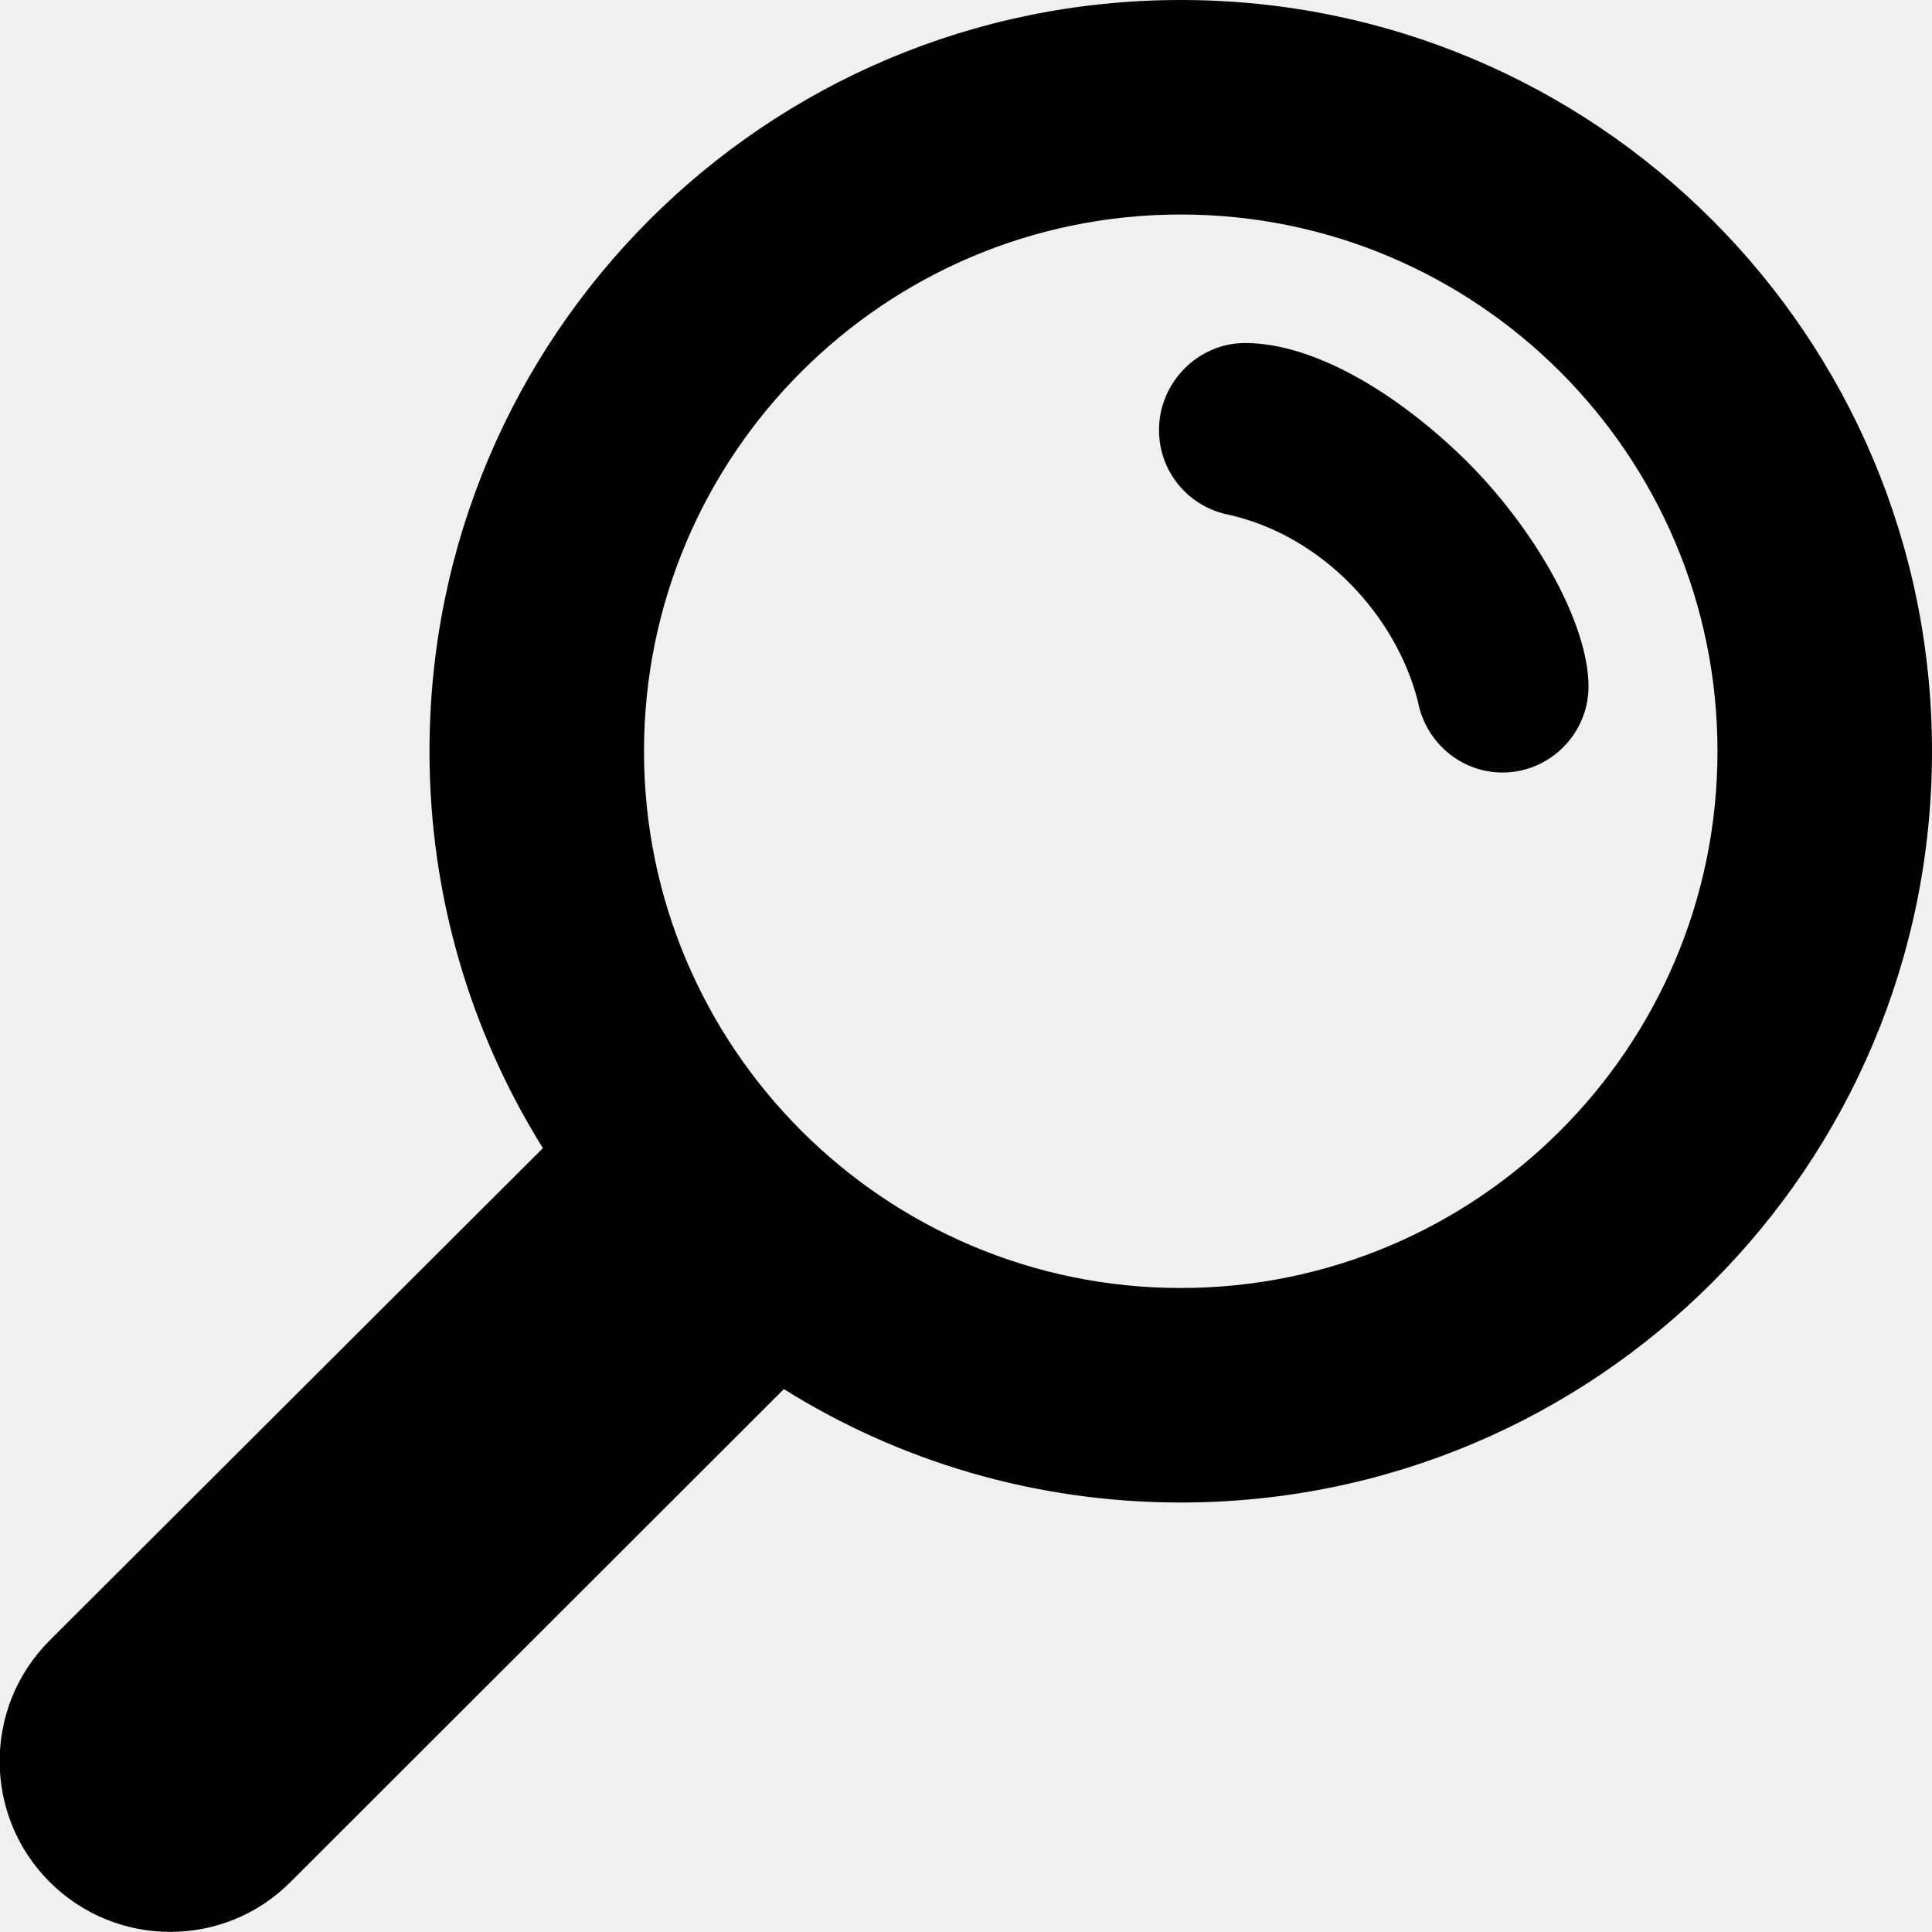
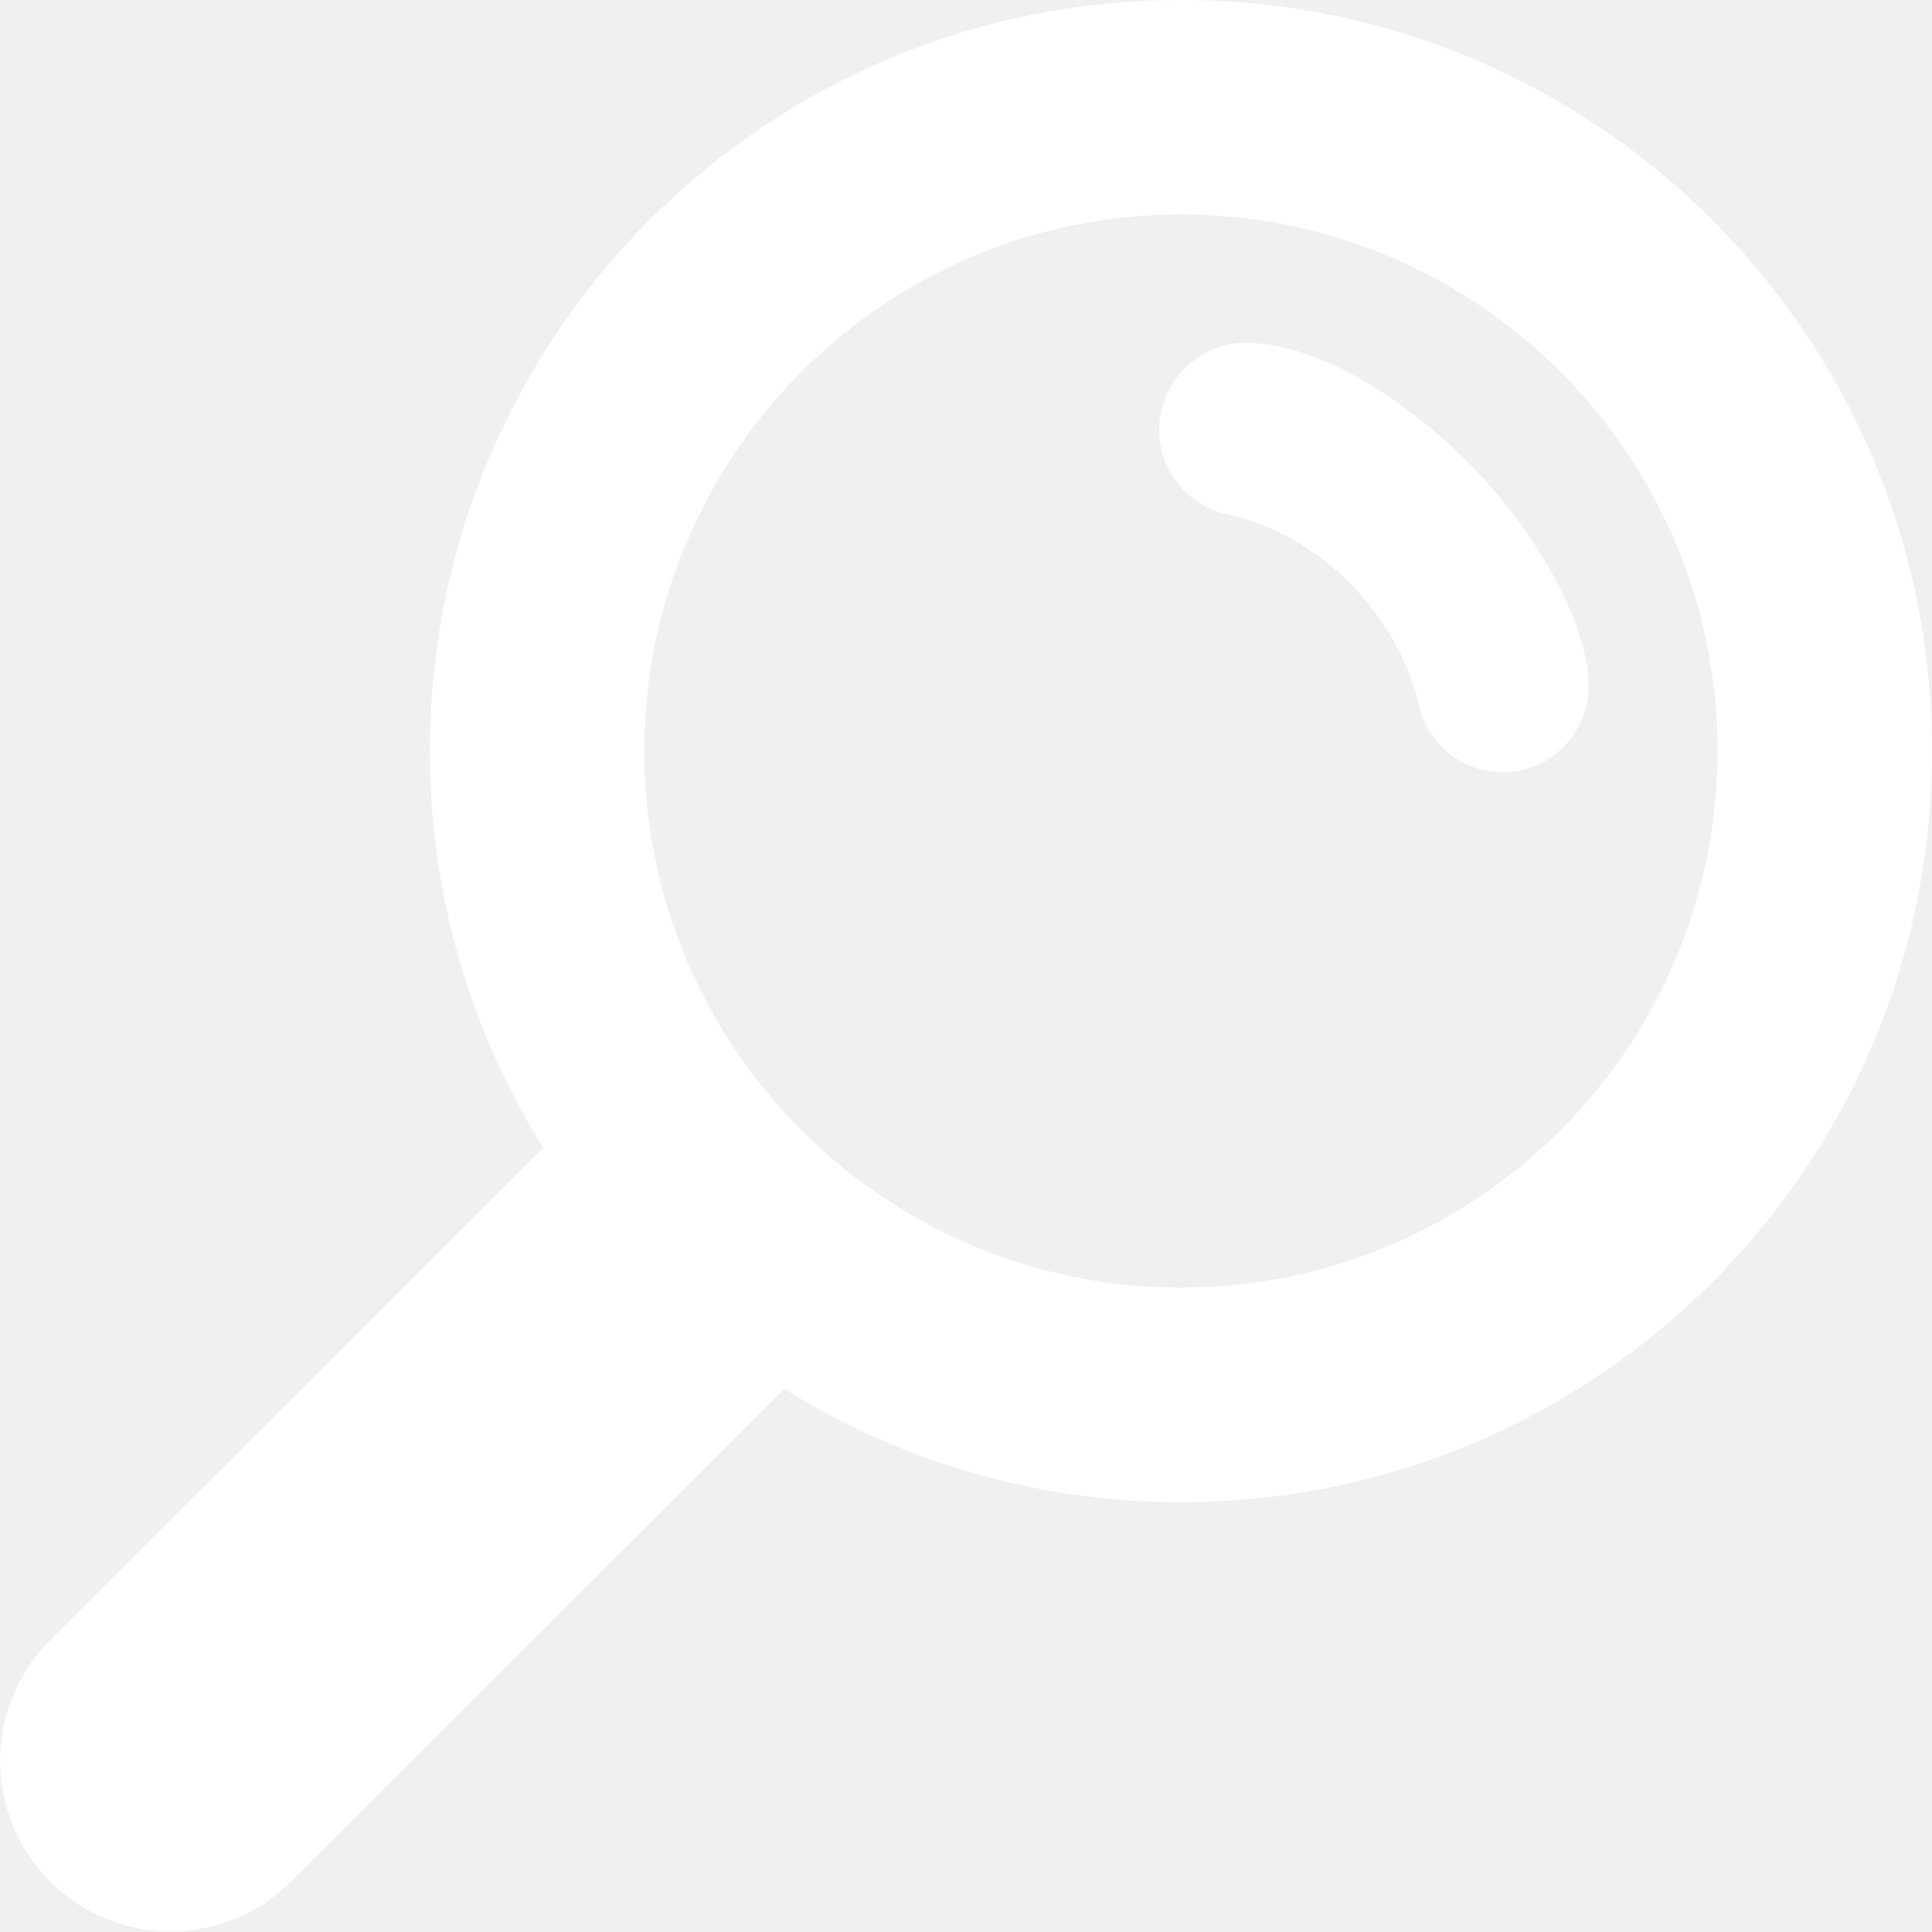
- <svg xmlns="http://www.w3.org/2000/svg" version="1.1" id="Layer_1" x="0px" y="0px" viewBox="-182.9 76.1 408.9 408.9" style="enable-background:new -182.9 76.1 408.9 408.9;" xml:space="preserve">
-   <path style="fill:#010101;" d="M77.4,185.1c19.6,4.5,35.2,21.3,39.8,39.5c1.6,8.5,9,15,17.9,15c10,0,18.2-8.2,18.2-18.2  c0-13.1-11-33-26-47.9C112.5,159,95,148.7,80.6,148.7c-10,0-18.2,8.4-18.2,18.4C62.4,176.1,68.8,183.5,77.4,185.1z M-172.4,423.3  c-14.1,14.1-14.1,37,0,51.1c14.1,14.1,37,14.1,51,0L-17,370.1c24.3,15.2,53.1,24,84,24c87.9,0,159-71.1,159-159  c0-87.9-71.1-159-159-159c-87.9,0-159,71.1-159,159c0,30.8,8.8,59.6,24,84L-172.4,423.3z M-46.6,235.1  c0-62.7,50.9-113.6,113.6-113.6s113.6,50.9,113.6,113.6c0,62.7-50.9,113.6-113.6,113.6S-46.6,297.8-46.6,235.1z" />
+ <svg xmlns="http://www.w3.org/2000/svg" width="409" height="408.9">
+   <path fill="#fff" d="M260.4 109c19.6 4.5 35.2 21.3 39.8 39.5 1.6 8.5 9 15 17.9 15 10 0 18.2-8.2 18.2-18.2 0-13.1-11-33-26-47.9-14.8-14.5-32.3-24.8-46.7-24.8-10 0-18.2 8.4-18.2 18.4 0 9 6.4 16.4 15 18zM10.6 347.2c-14.1 14.1-14.1 37 0 51.1s37 14.1 51 0L166 294c24.3 15.2 53.1 24 84 24 87.9 0 159-71.1 159-159S337.9 0 250 0 91 71.1 91 159c0 30.8 8.8 59.6 24 84L10.6 347.2zM136.4 159c0-62.7 50.9-113.6 113.6-113.6S363.6 96.3 363.6 159 312.7 272.6 250 272.6 136.4 221.7 136.4 159z" />
</svg>
